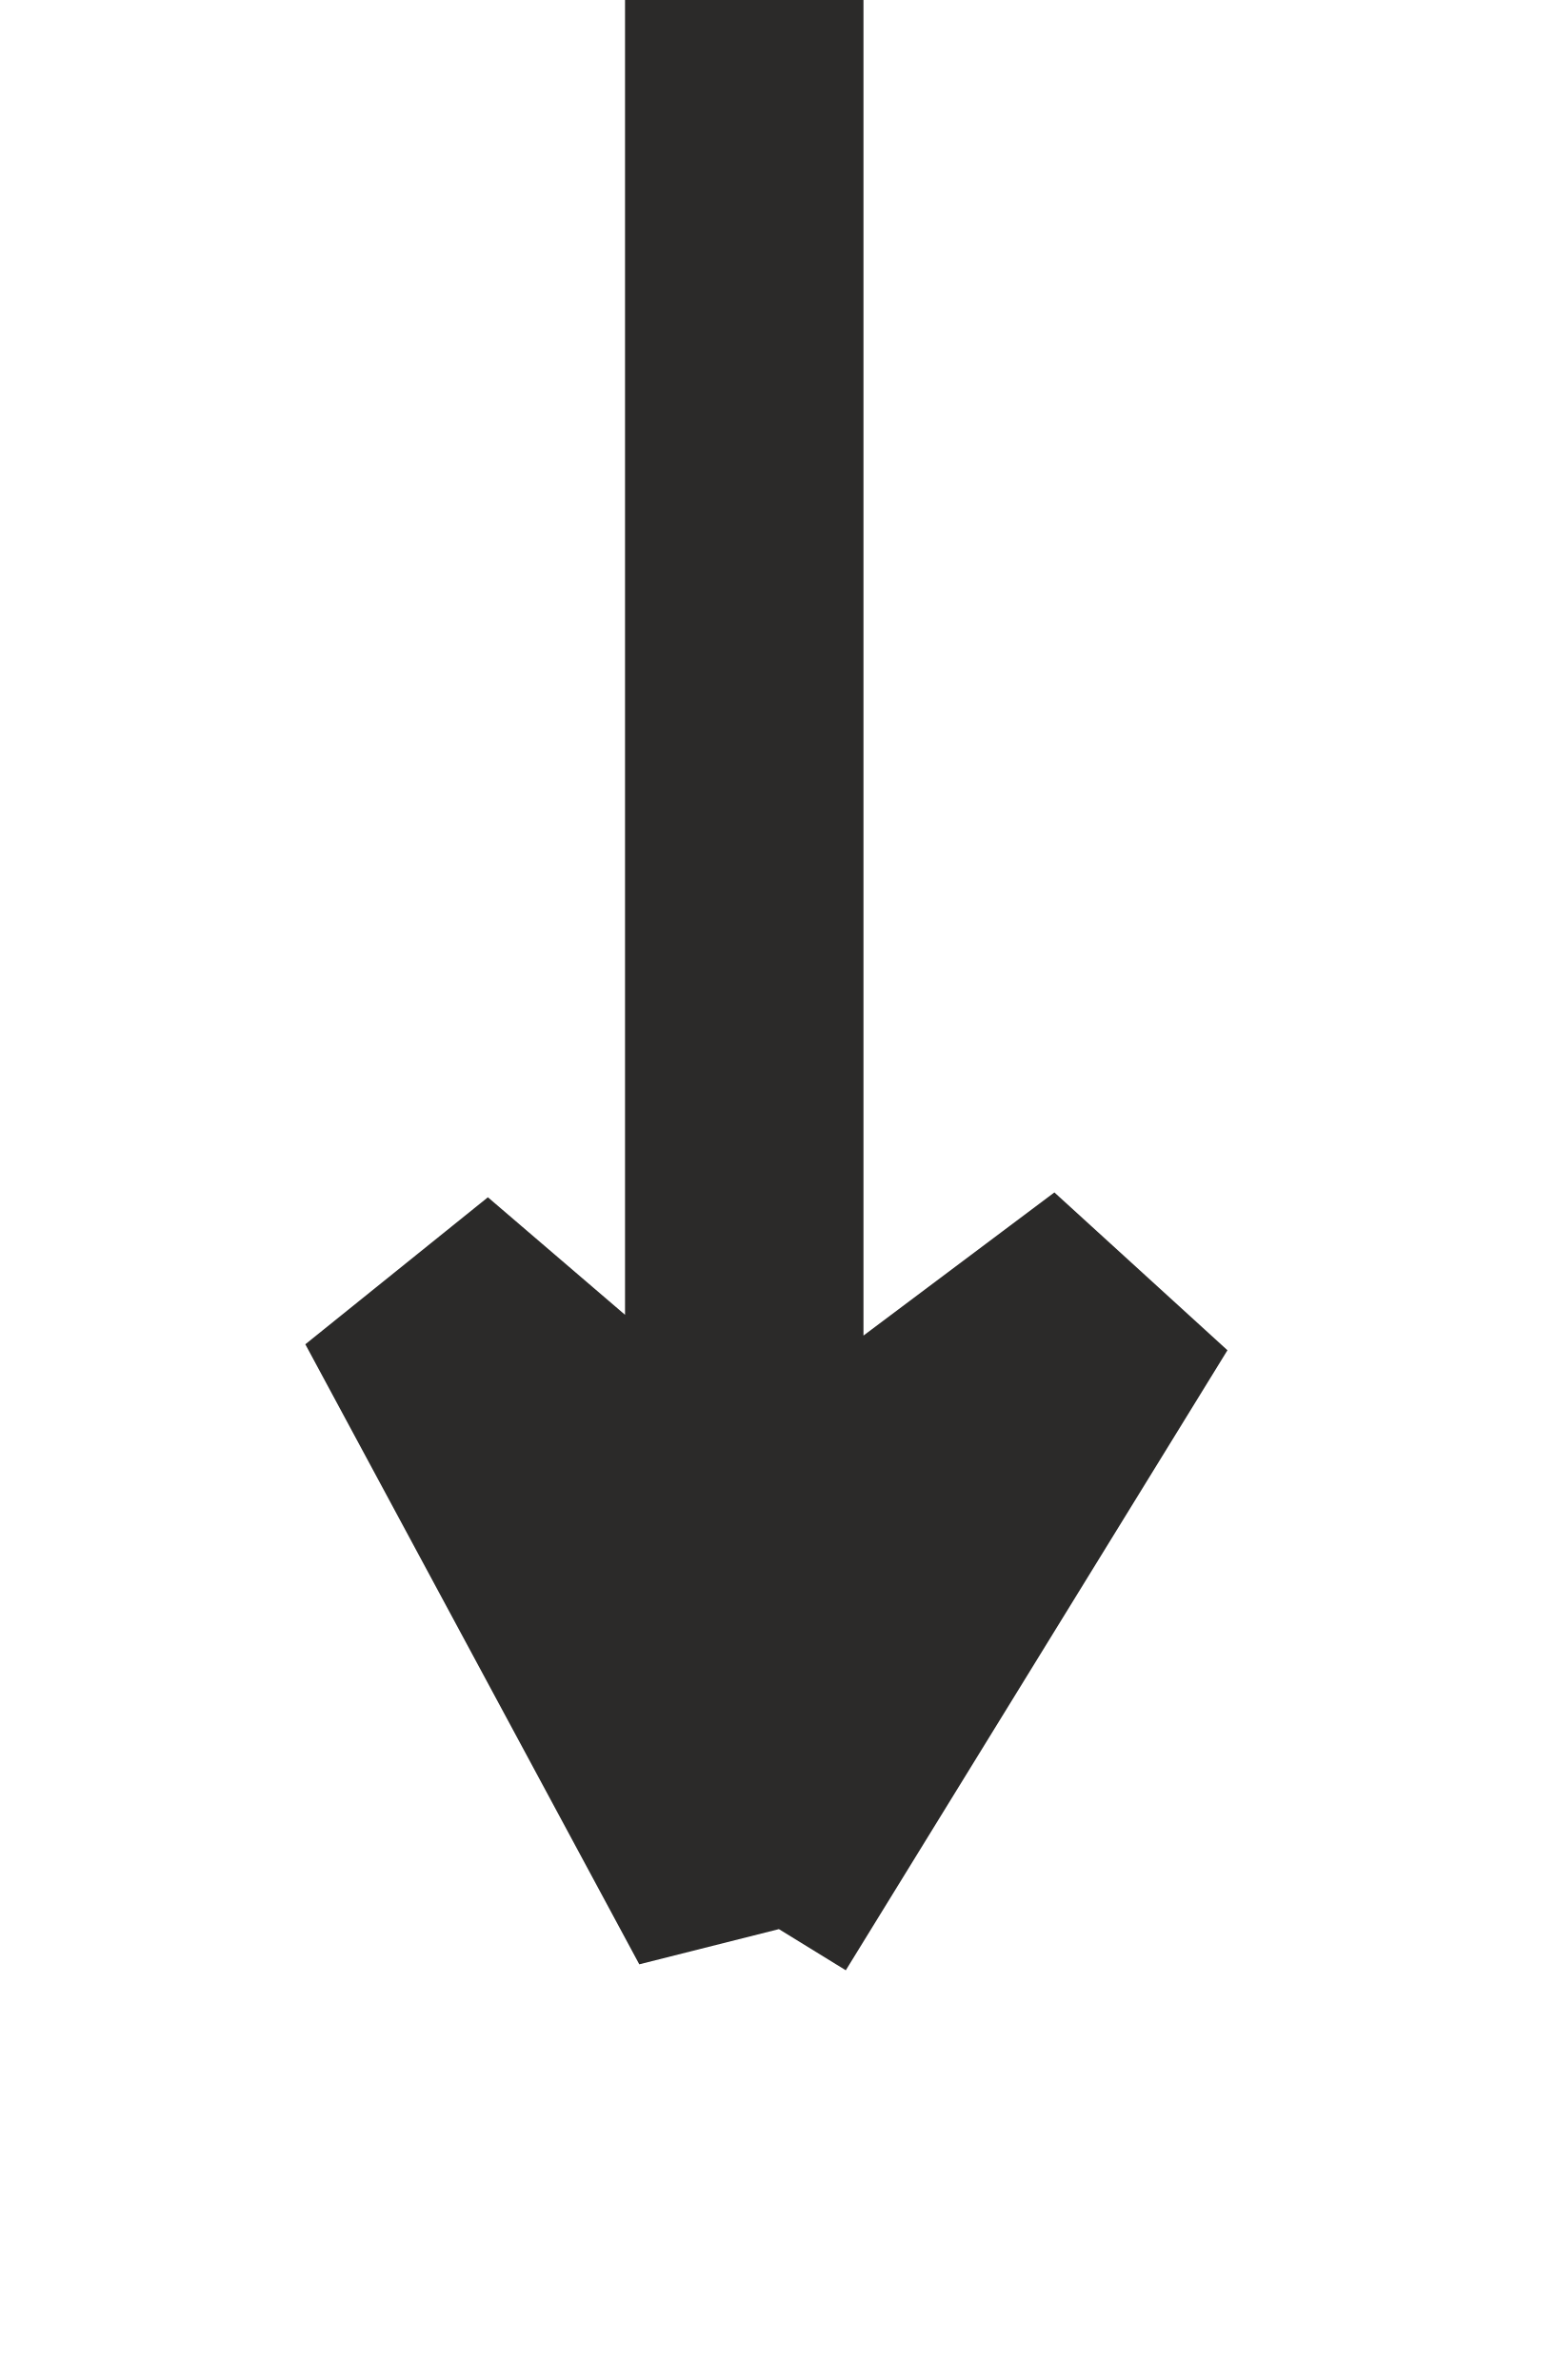
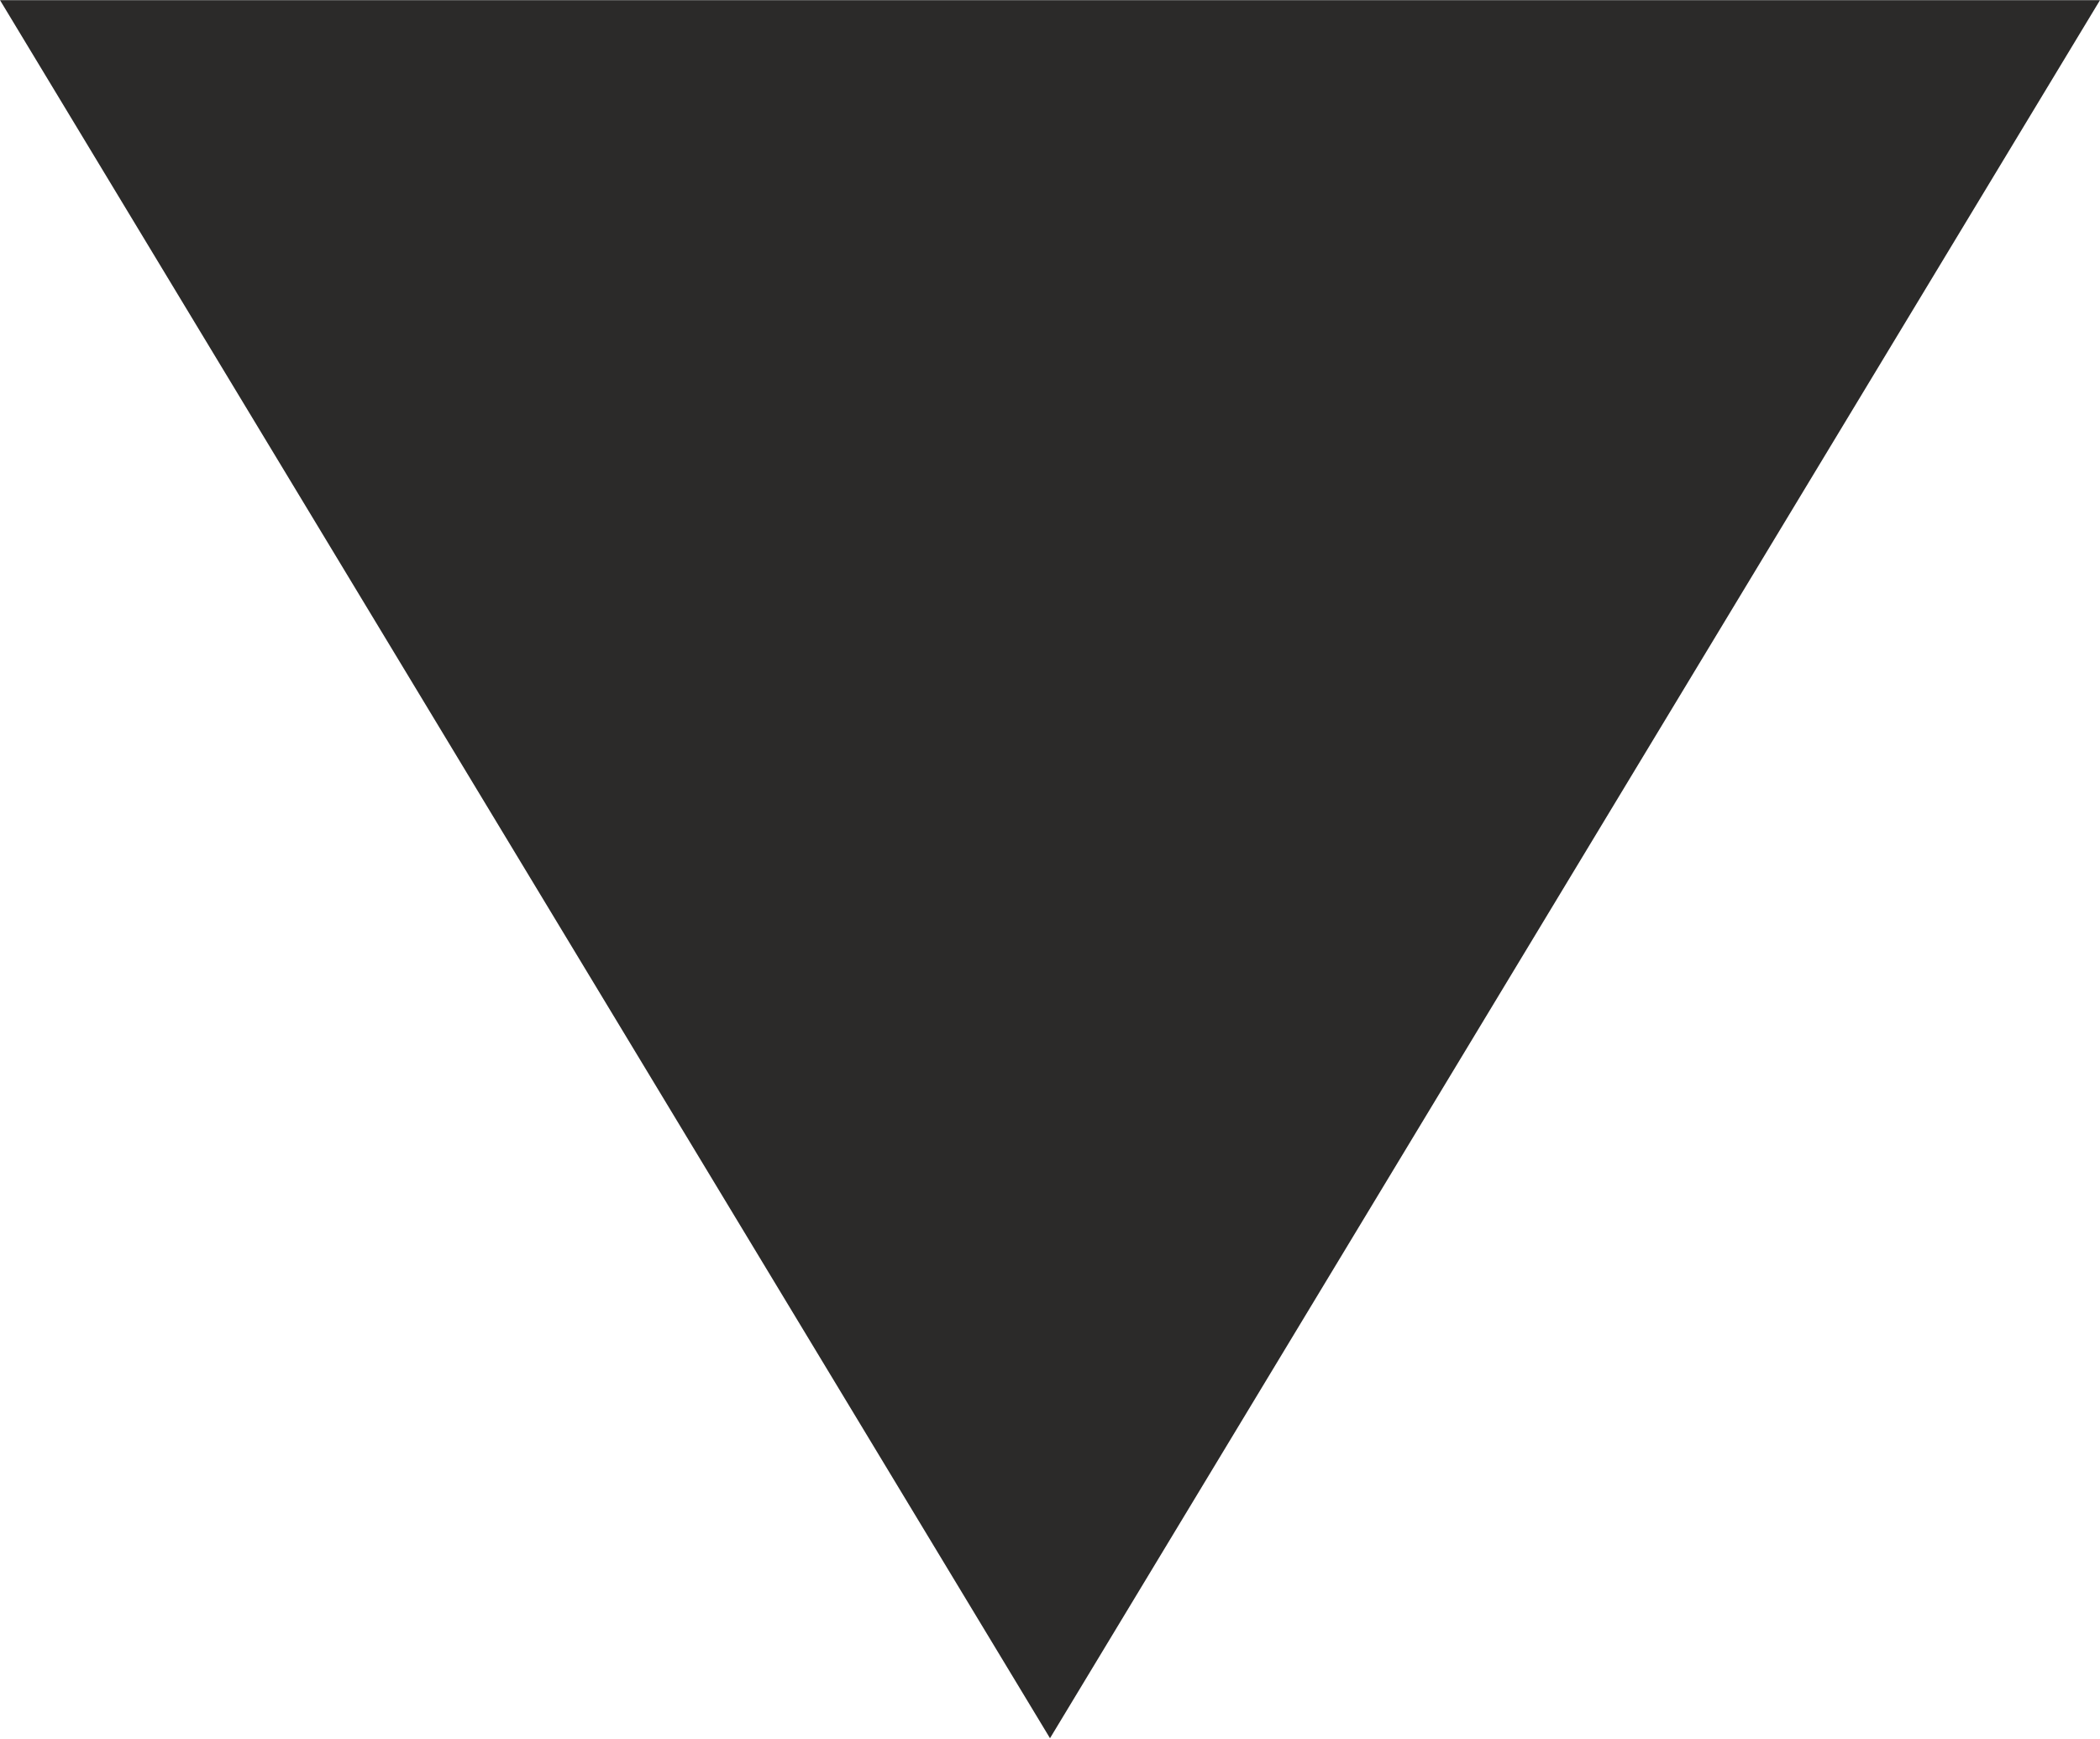
- <svg xmlns="http://www.w3.org/2000/svg" xml:space="preserve" width="100%" height="100%" style="shape-rendering:geometricPrecision; text-rendering:geometricPrecision; image-rendering:optimizeQuality; fill-rule:evenodd; clip-rule:evenodd" viewBox="0 0 326 499">
+ <svg xmlns="http://www.w3.org/2000/svg" xml:space="preserve" width="5.264mm" height="4.357mm" version="1.1" style="shape-rendering:geometricPrecision; text-rendering:geometricPrecision; image-rendering:optimizeQuality; fill-rule:evenodd; clip-rule:evenodd" viewBox="0 0 1662.5 1375.82">
  <defs>
    <style type="text/css">
   
-     .str0 {stroke:#2B2A29;stroke-width:49.98}
-     .fil0 {fill:none}
+     .fil0 {fill:#2B2A29}
   
  </style>
  </defs>
  <g id="Слой_x0020_1">
-     <polyline class="fil0 str0" points="156,0 156,400 86,270 156,330 236,270 156,400 " />
+     <polygon class="fil0" points="-0,0 831.25,1375.82 1662.5,0 -0,0 831.25,1375.82 " />
  </g>
</svg>
